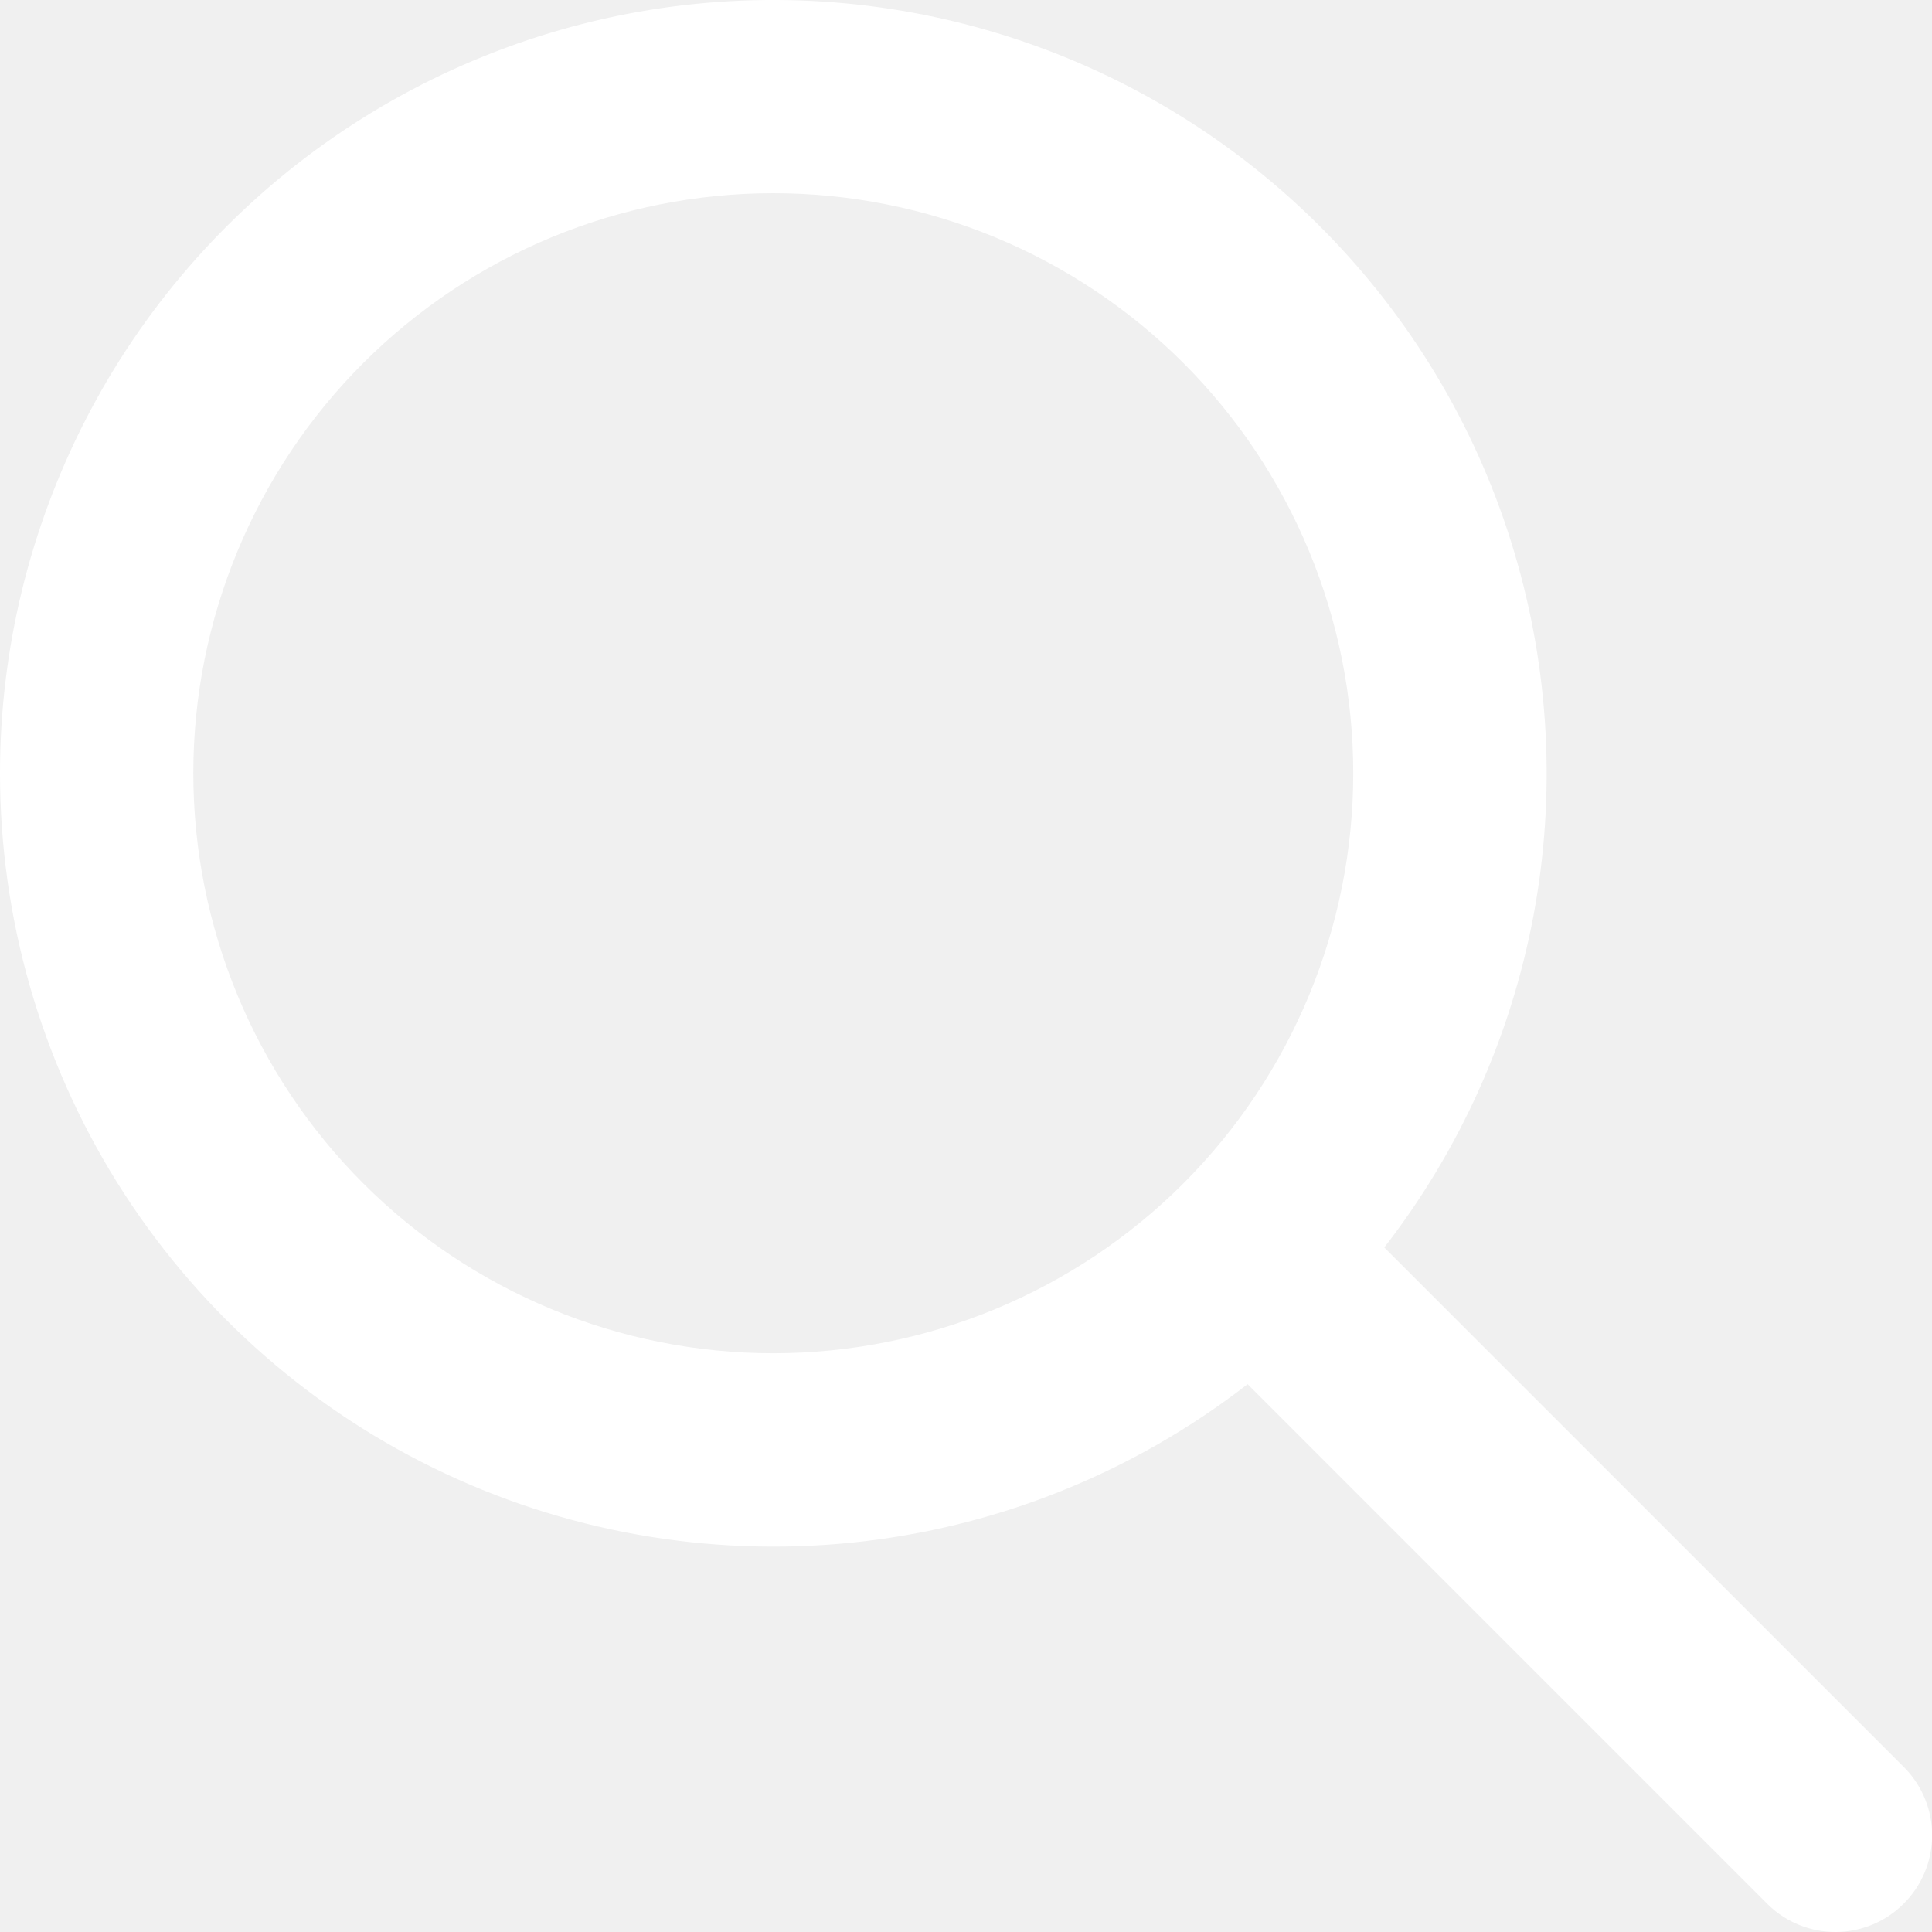
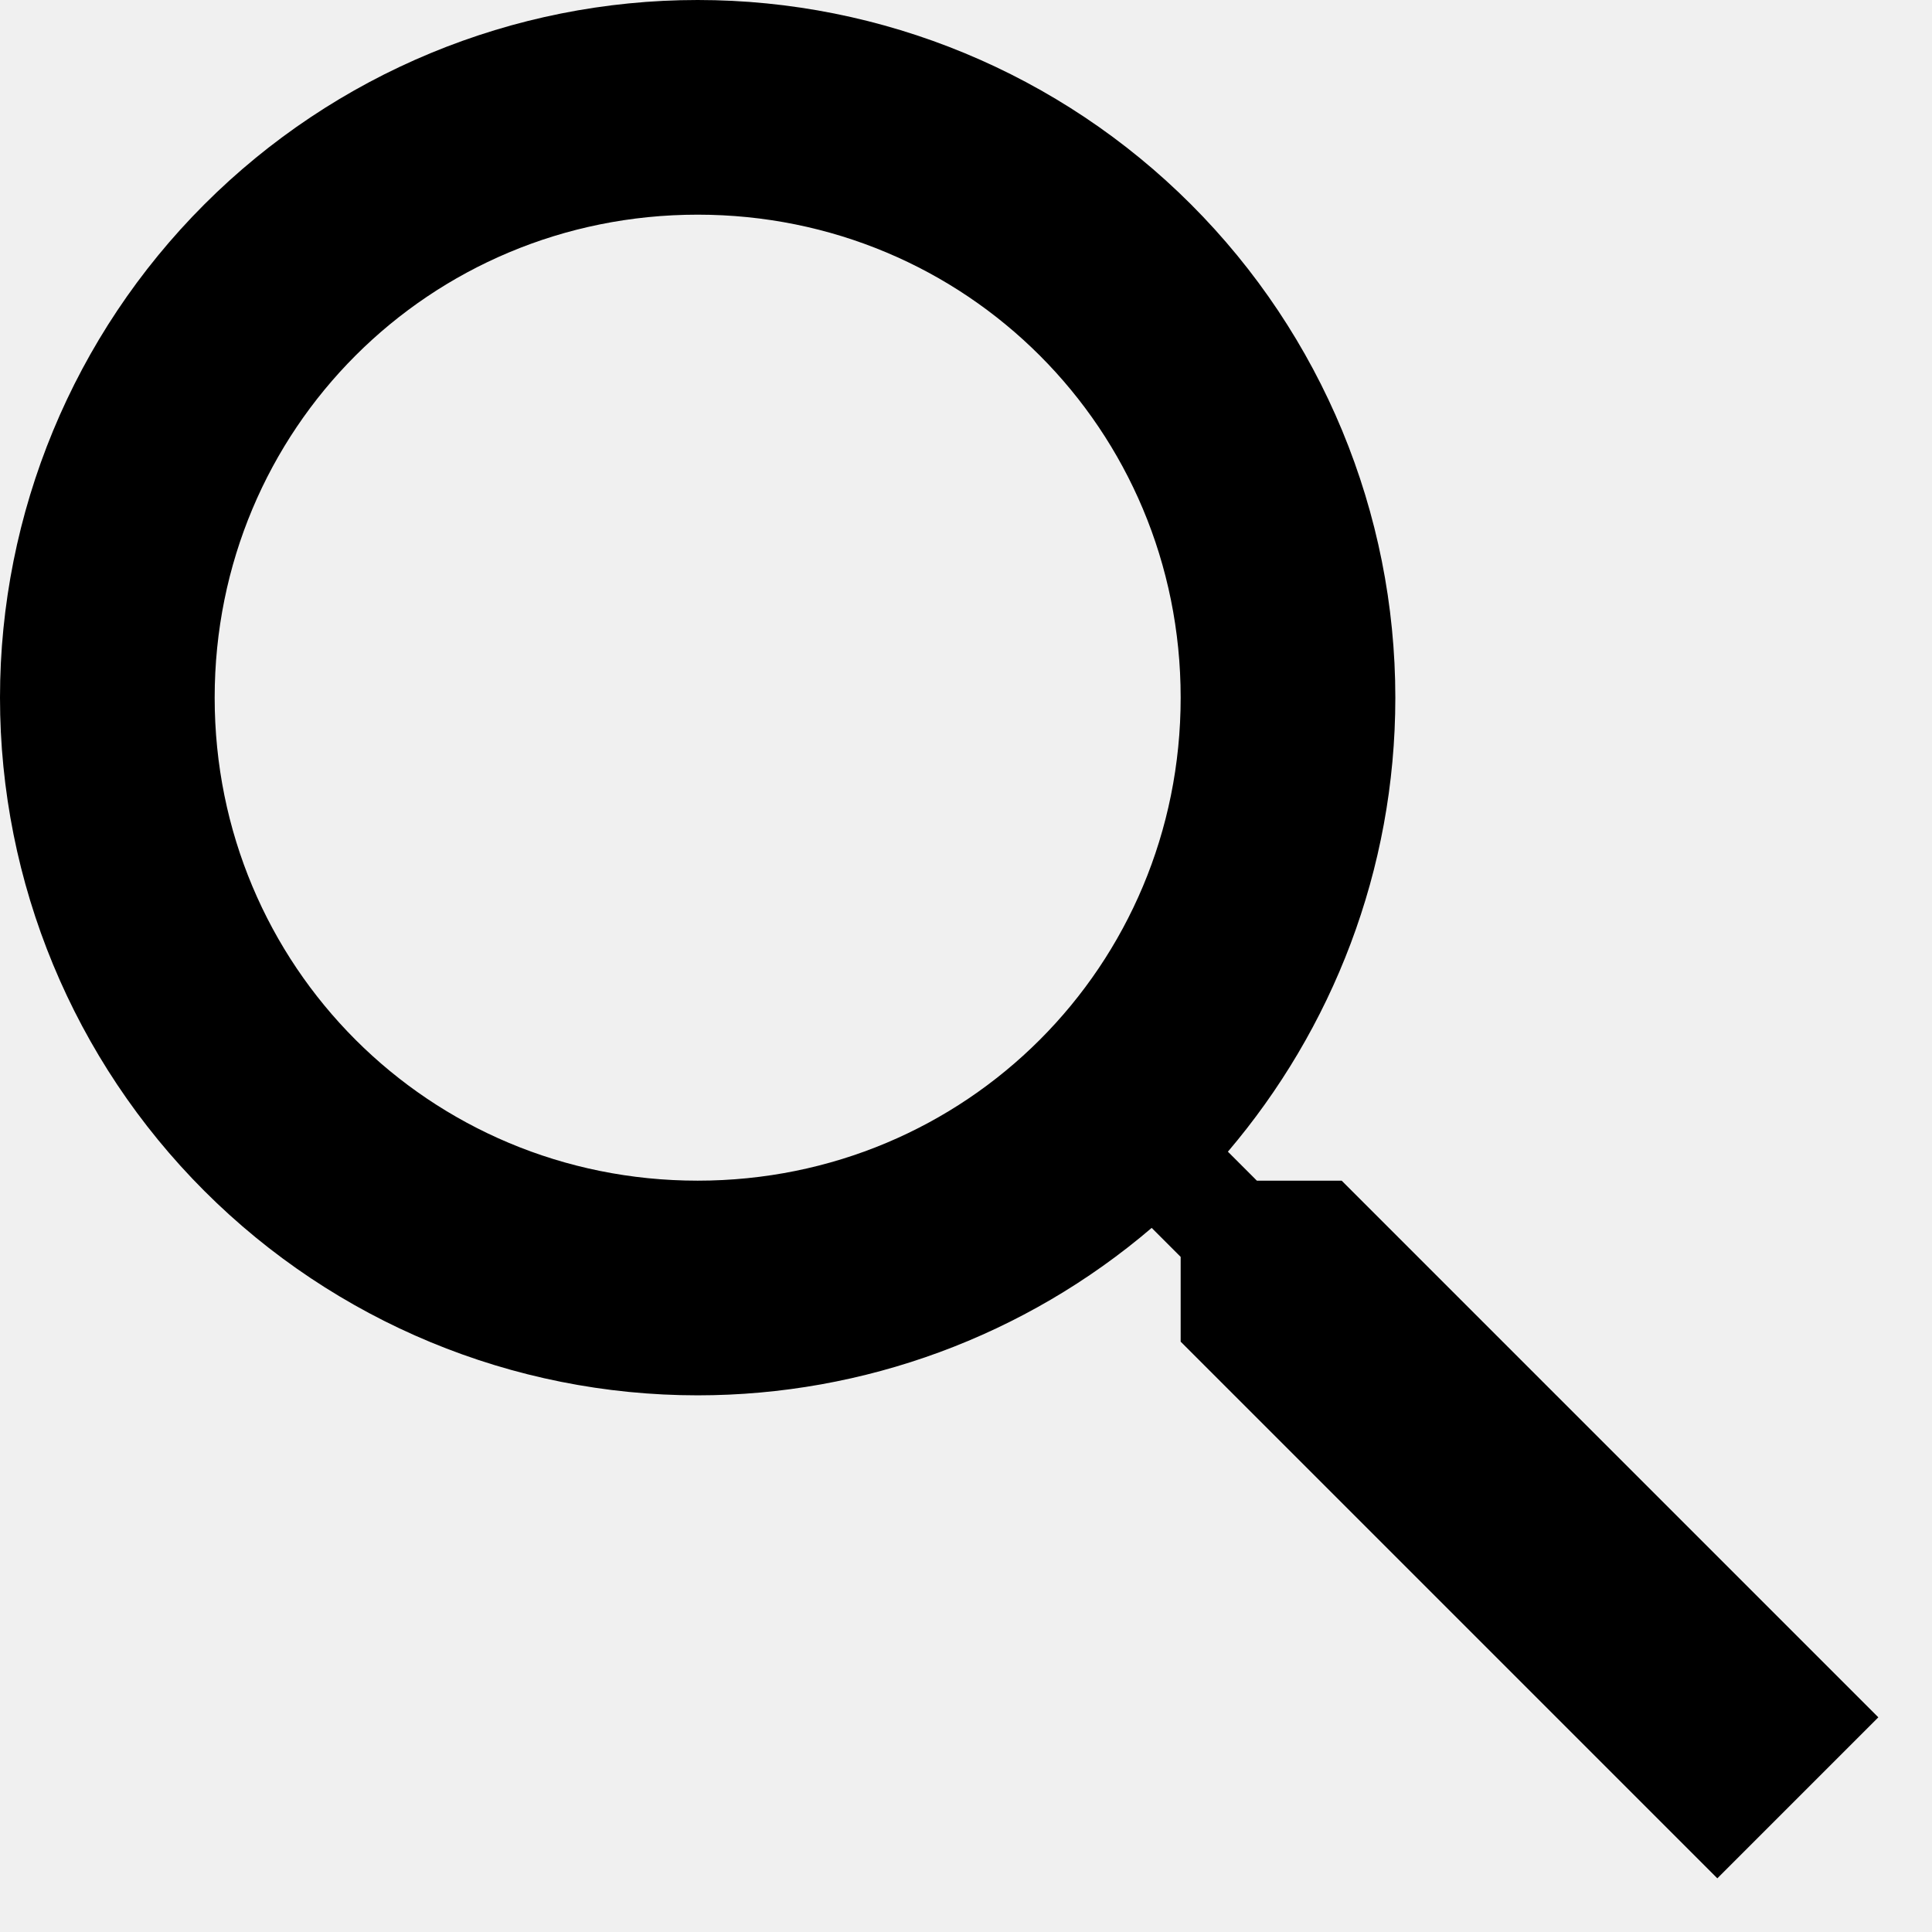
- <svg xmlns="http://www.w3.org/2000/svg" width="16" height="16" viewBox="0 0 16 16" fill="none">
-   <path d="M6.404 1.6C5.13 1.6 3.909 2.106 3.008 3.007C2.107 3.908 1.601 5.129 1.601 6.403C1.601 7.677 2.107 8.899 3.008 9.8C3.909 10.701 5.13 11.207 6.404 11.207C7.678 11.207 8.9 10.701 9.801 9.8C10.701 8.899 11.207 7.677 11.207 6.403C11.207 5.129 10.701 3.908 9.801 3.007C8.9 2.106 7.678 1.6 6.404 1.6ZM3.95596e-08 6.403C0 5.384 0.244 4.38 0.71 3.474C1.176 2.567 1.852 1.786 2.682 1.193C3.511 0.601 4.47 0.215 5.478 0.067C6.487 -0.08 7.516 0.015 8.48 0.346C9.444 0.676 10.316 1.232 11.022 1.967C11.728 2.701 12.249 3.594 12.54 4.571C12.832 5.547 12.887 6.579 12.7 7.581C12.512 8.583 12.089 9.526 11.464 10.331L15.776 14.643C15.922 14.794 16.003 14.996 16.001 15.206C15.999 15.416 15.915 15.617 15.766 15.765C15.618 15.914 15.417 15.998 15.207 16C14.997 16.002 14.795 15.921 14.644 15.775L10.332 11.463C9.385 12.198 8.251 12.652 7.059 12.775C5.867 12.897 4.664 12.683 3.588 12.156C2.511 11.629 1.605 10.81 0.97 9.793C0.336 8.776 -0 7.602 3.95596e-08 6.403V6.403Z" fill="white" />
+ <svg xmlns="http://www.w3.org/2000/svg" width="18" height="18" viewBox="0 0 18 18" fill="none">
+   <path d="M6.5 0C8.224 0 9.877 0.685 11.096 1.904C12.315 3.123 13 4.776 13 6.5C13 8.11 12.41 9.59 11.44 10.73L11.71 11H12.5L17.5 16L16 17.5L11 12.5V11.71L10.73 11.44C9.551 12.447 8.051 13 6.5 13C4.776 13 3.123 12.315 1.904 11.096C0.685 9.877 0 8.224 0 6.5C0 4.776 0.685 3.123 1.904 1.904C3.123 0.685 4.776 0 6.5 0ZM6.5 2C4 2 2 4 2 6.5C2 9 4 11 6.5 11C9 11 11 9 11 6.5C11 4 9 2 6.5 2Z" fill="black" />
</svg>
